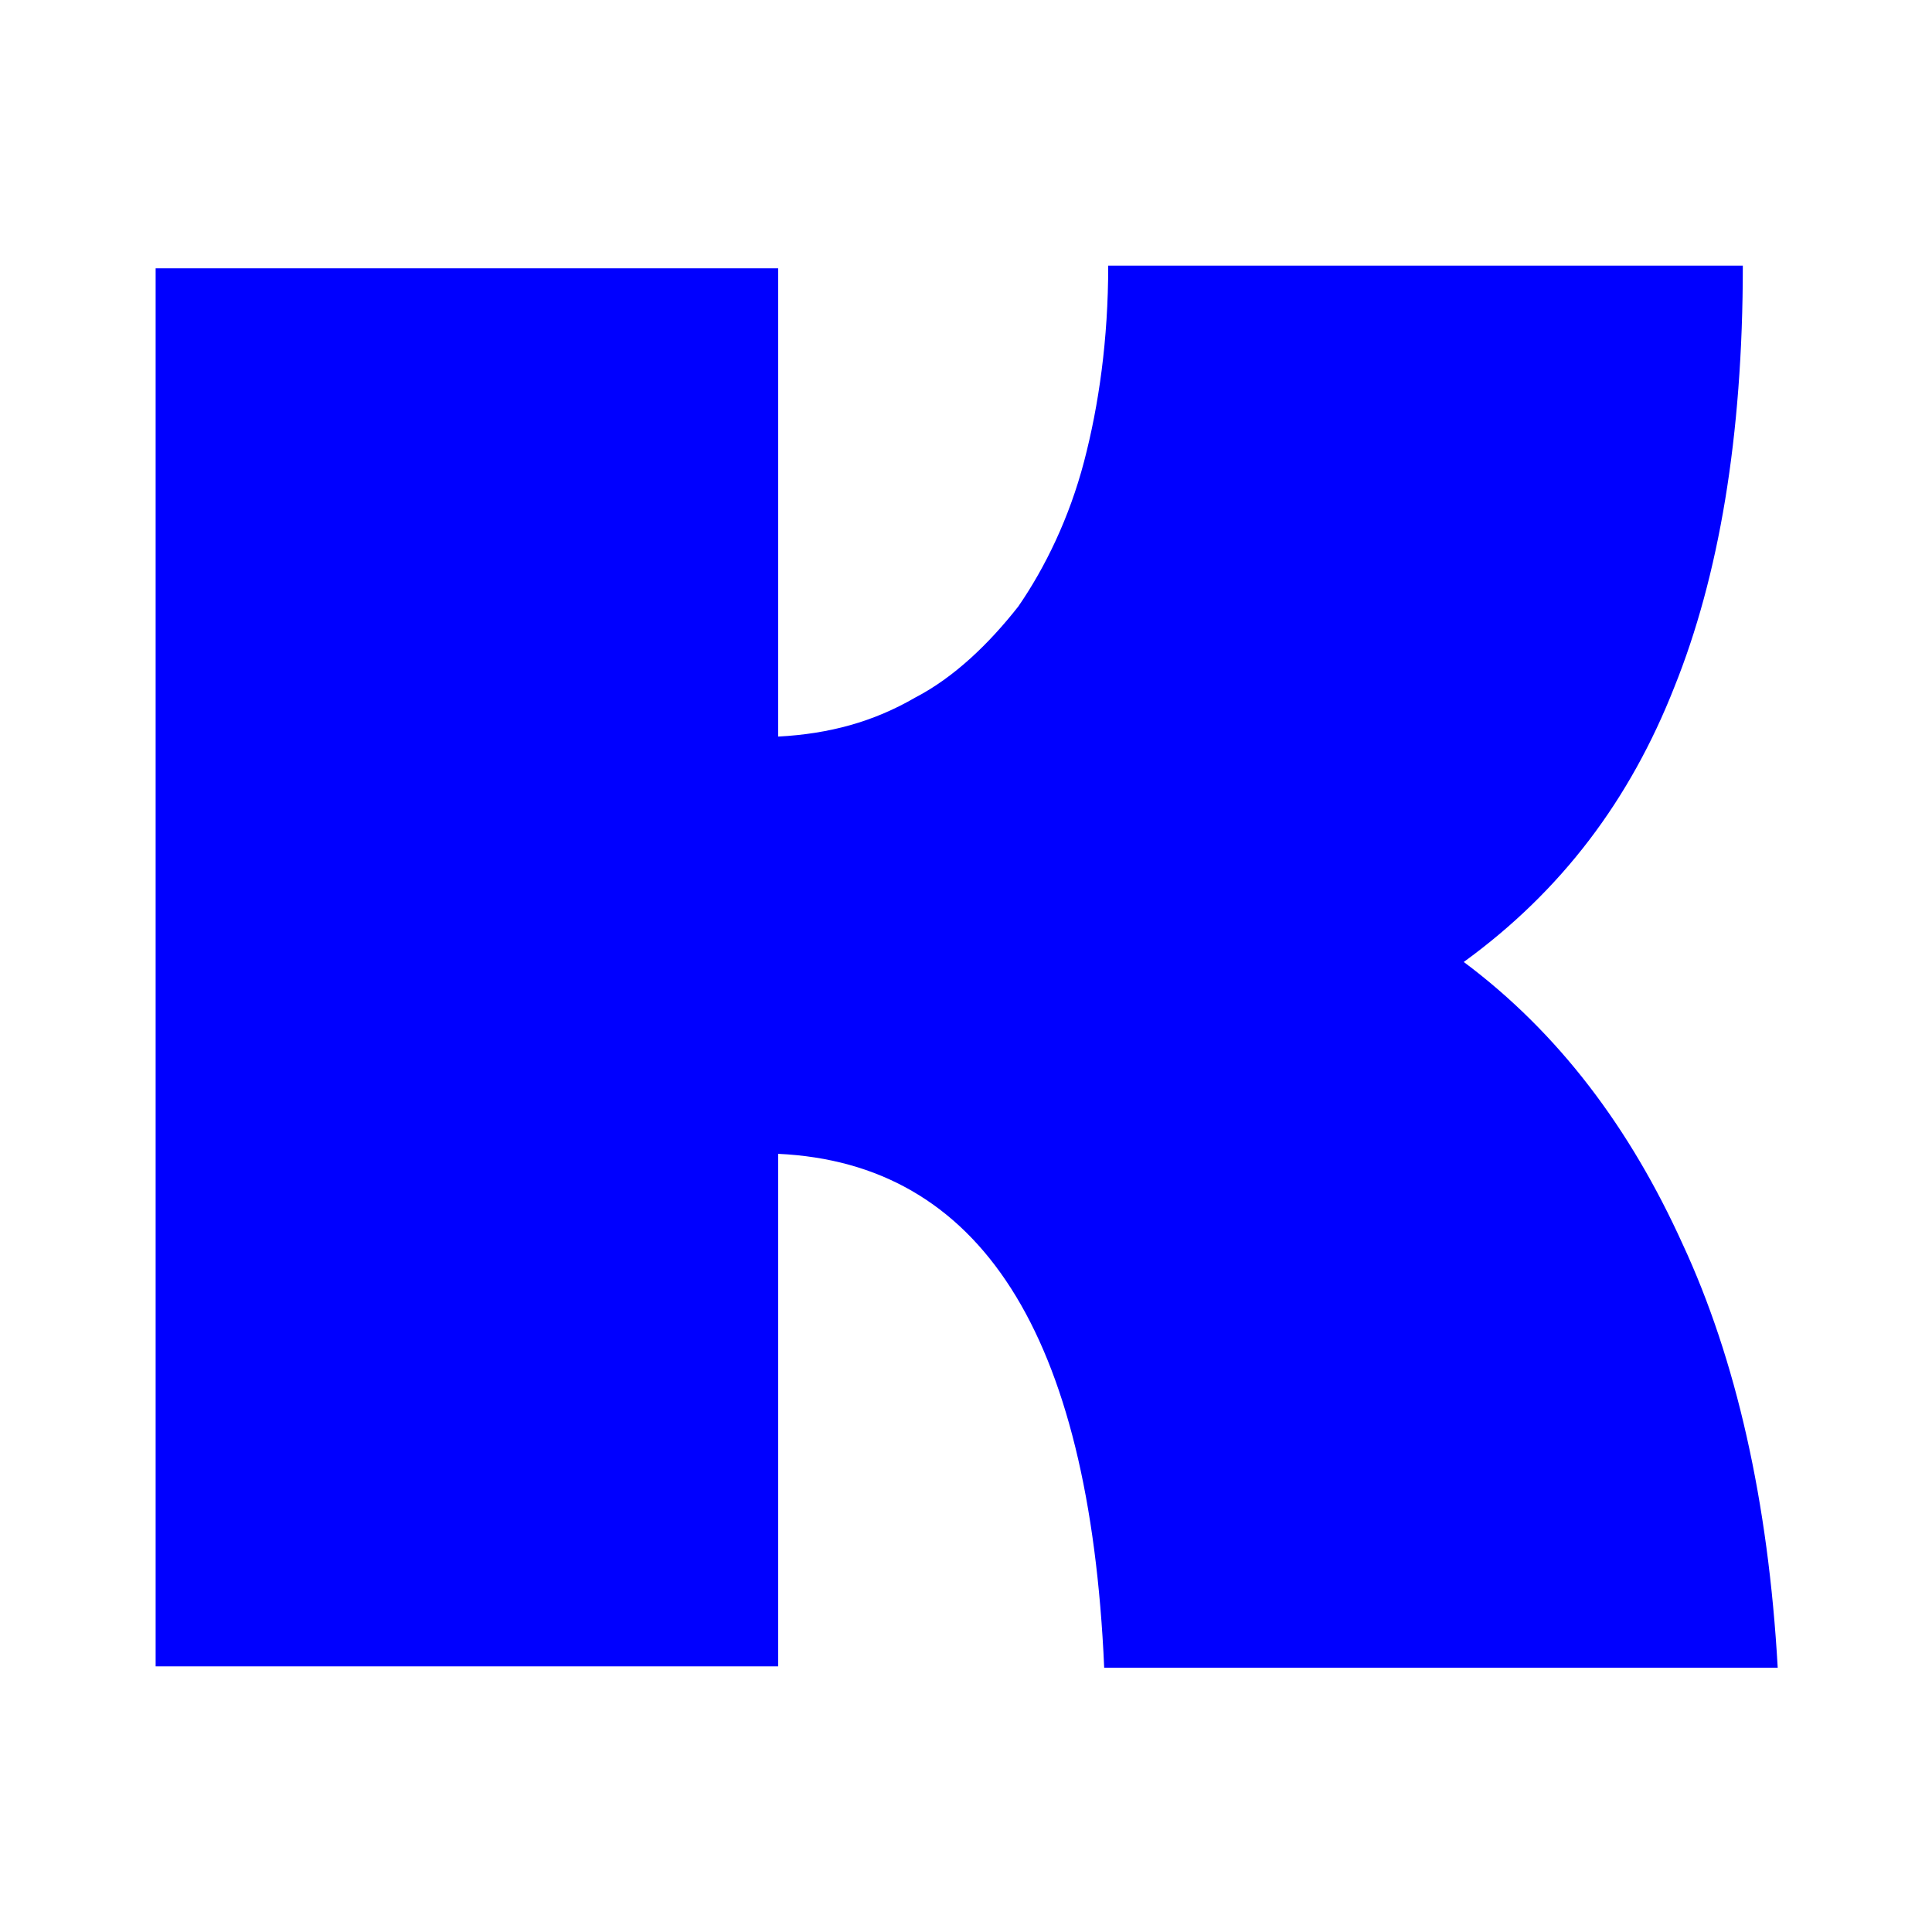
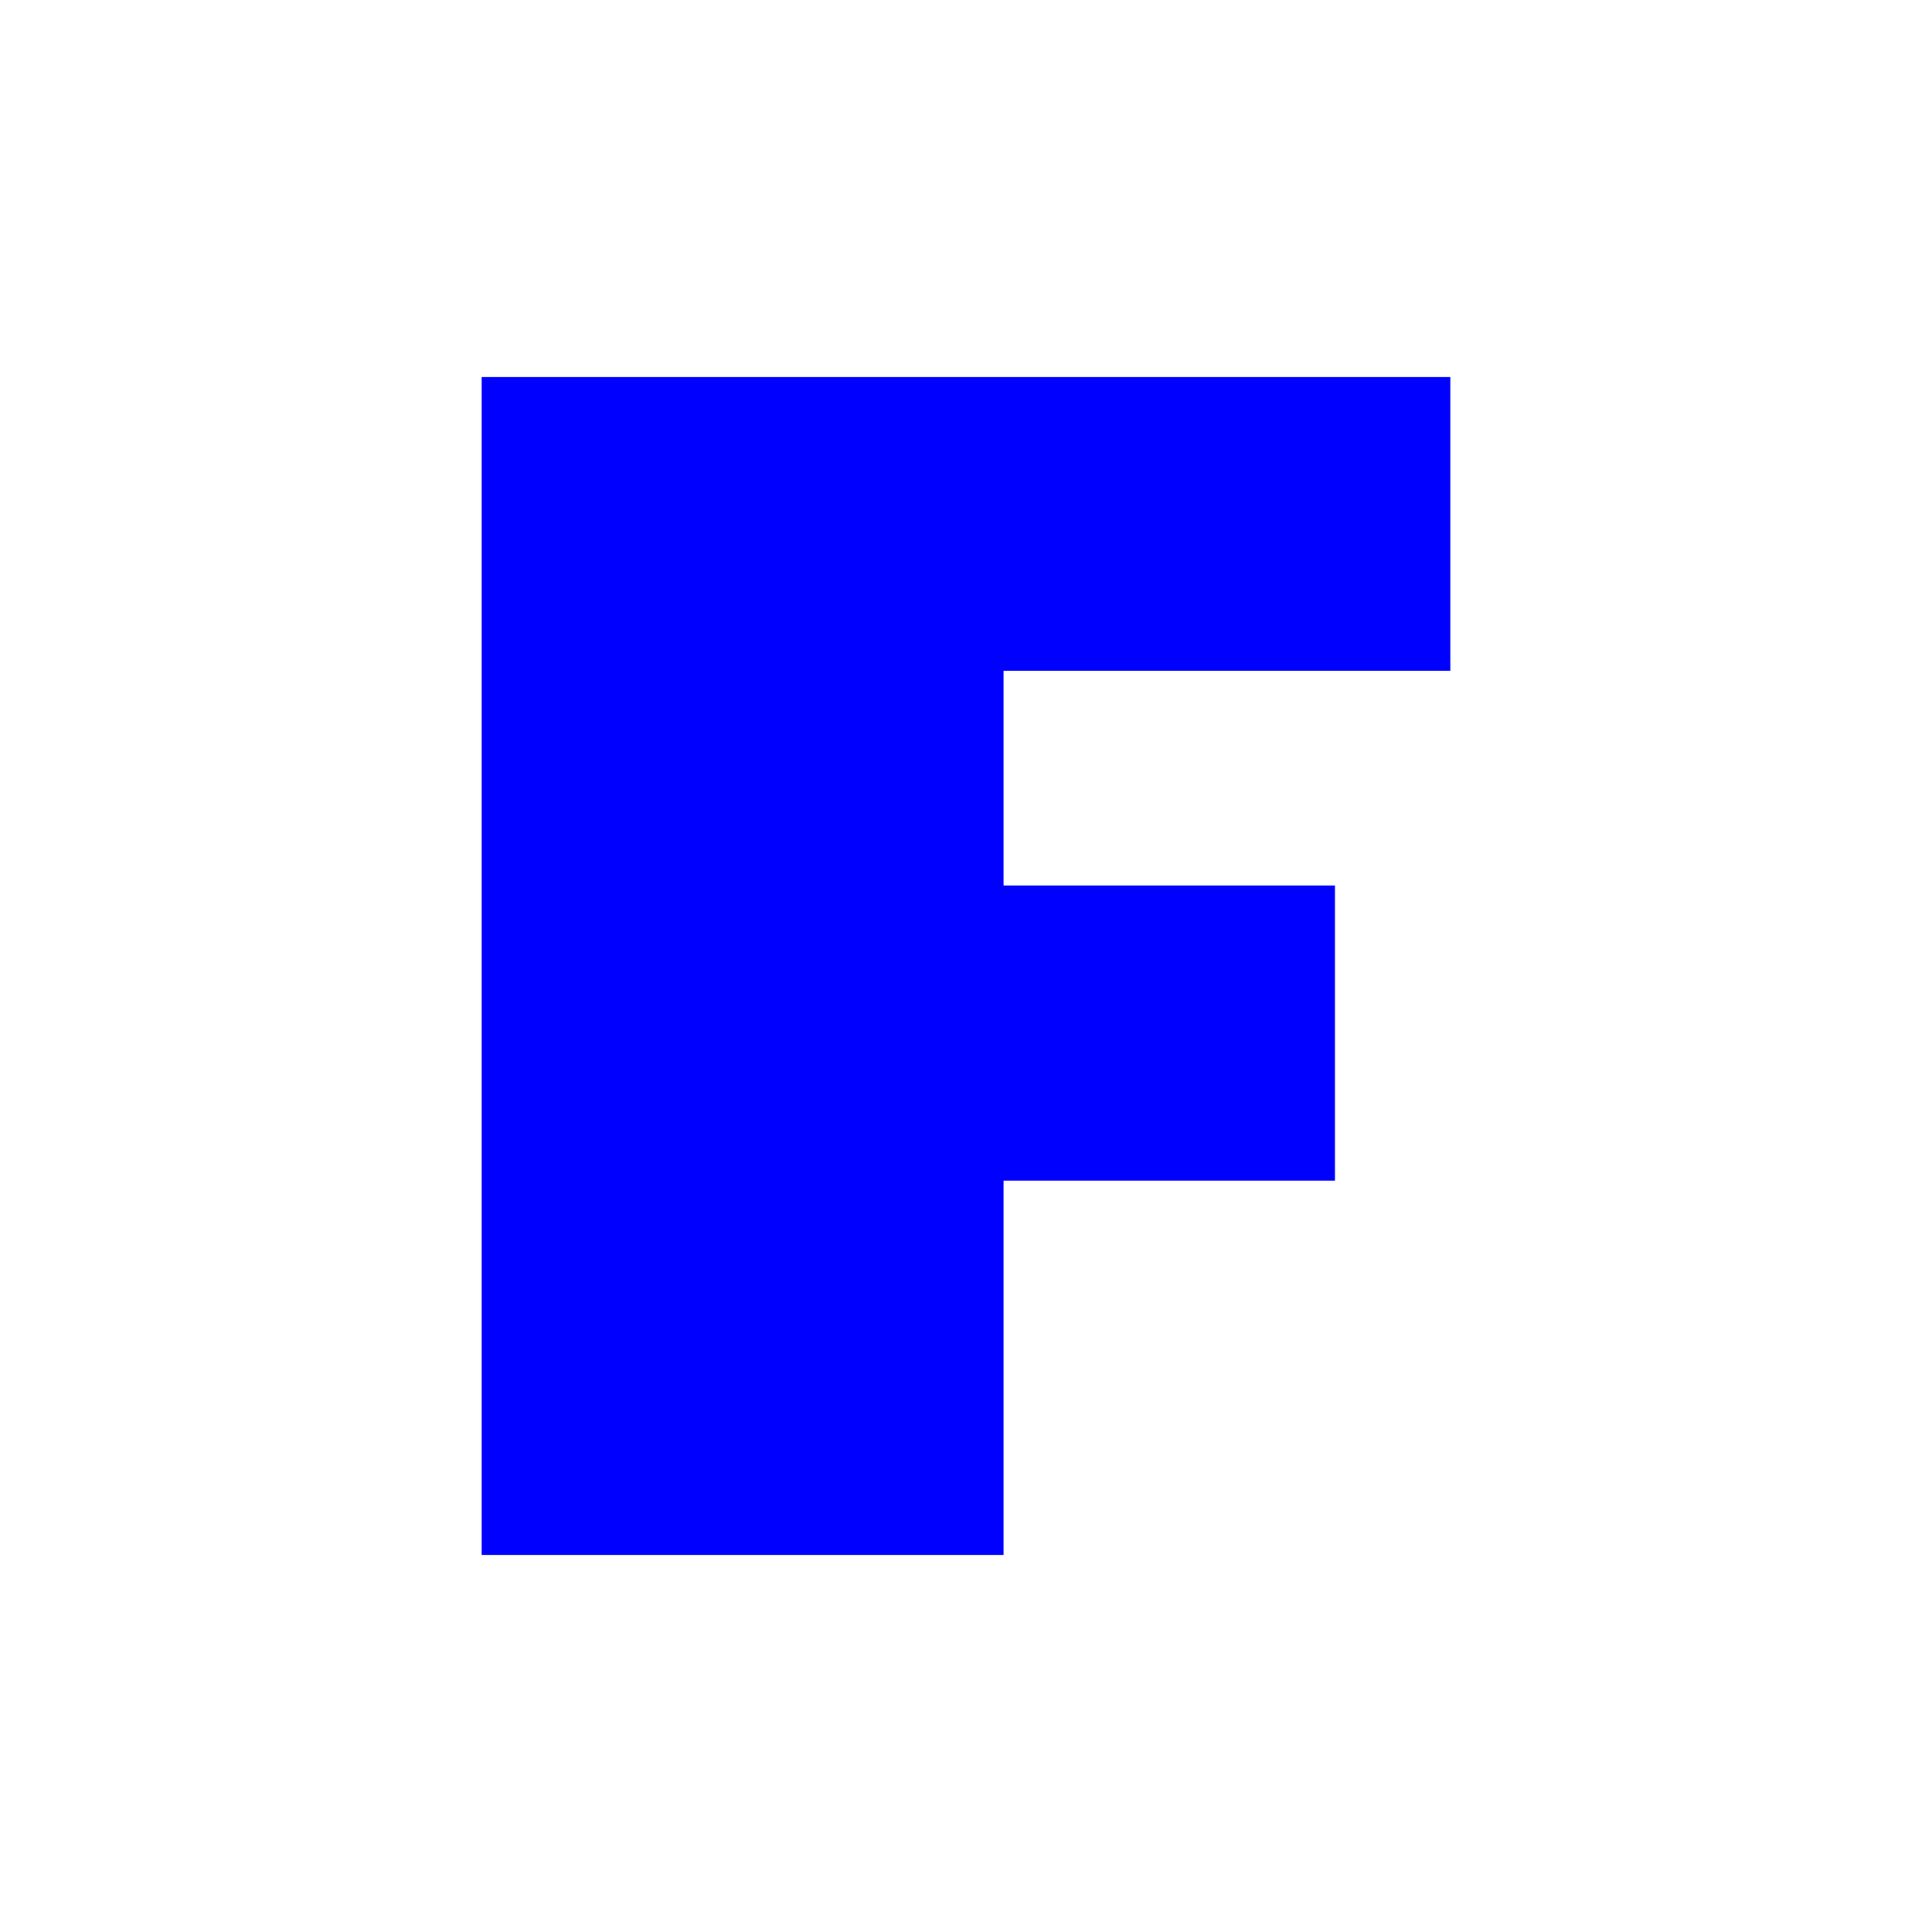
<svg xmlns="http://www.w3.org/2000/svg" version="1.1" id="Ebene_1" x="0px" y="0px" viewBox="0 0 144 144" style="enable-background:new 0 0 144 144;" xml:space="preserve">
  <style type="text/css">
	.st0{fill:#0000FF;}
</style>
-   <path class="st0" d="M58,20v34.9c3.8-0.2,7.1-1.1,10.2-2.9c2.9-1.5,5.5-4,7.7-6.8c2-2.9,3.8-6.6,4.9-10.8c1.1-4.2,1.8-9.1,1.8-14.6  h47.3c0,12.8-1.8,23.2-5.1,31.4c-3.3,8.4-8.4,15.2-15.7,20.5c7.1,5.3,12.4,12.4,16.3,21c4,8.6,6.4,19.2,7.1,31.6H82.3  C81.2,99.3,73,86.7,58,86v38.2H11.6V20H58L58,20z" />
+   <g>
+     <path class="st0" d="M108.1,28.1v21.9H74.8v16h24.7V88H74.8v27.9H35.9V28.1H108.1z" />
+   </g>
</svg>
